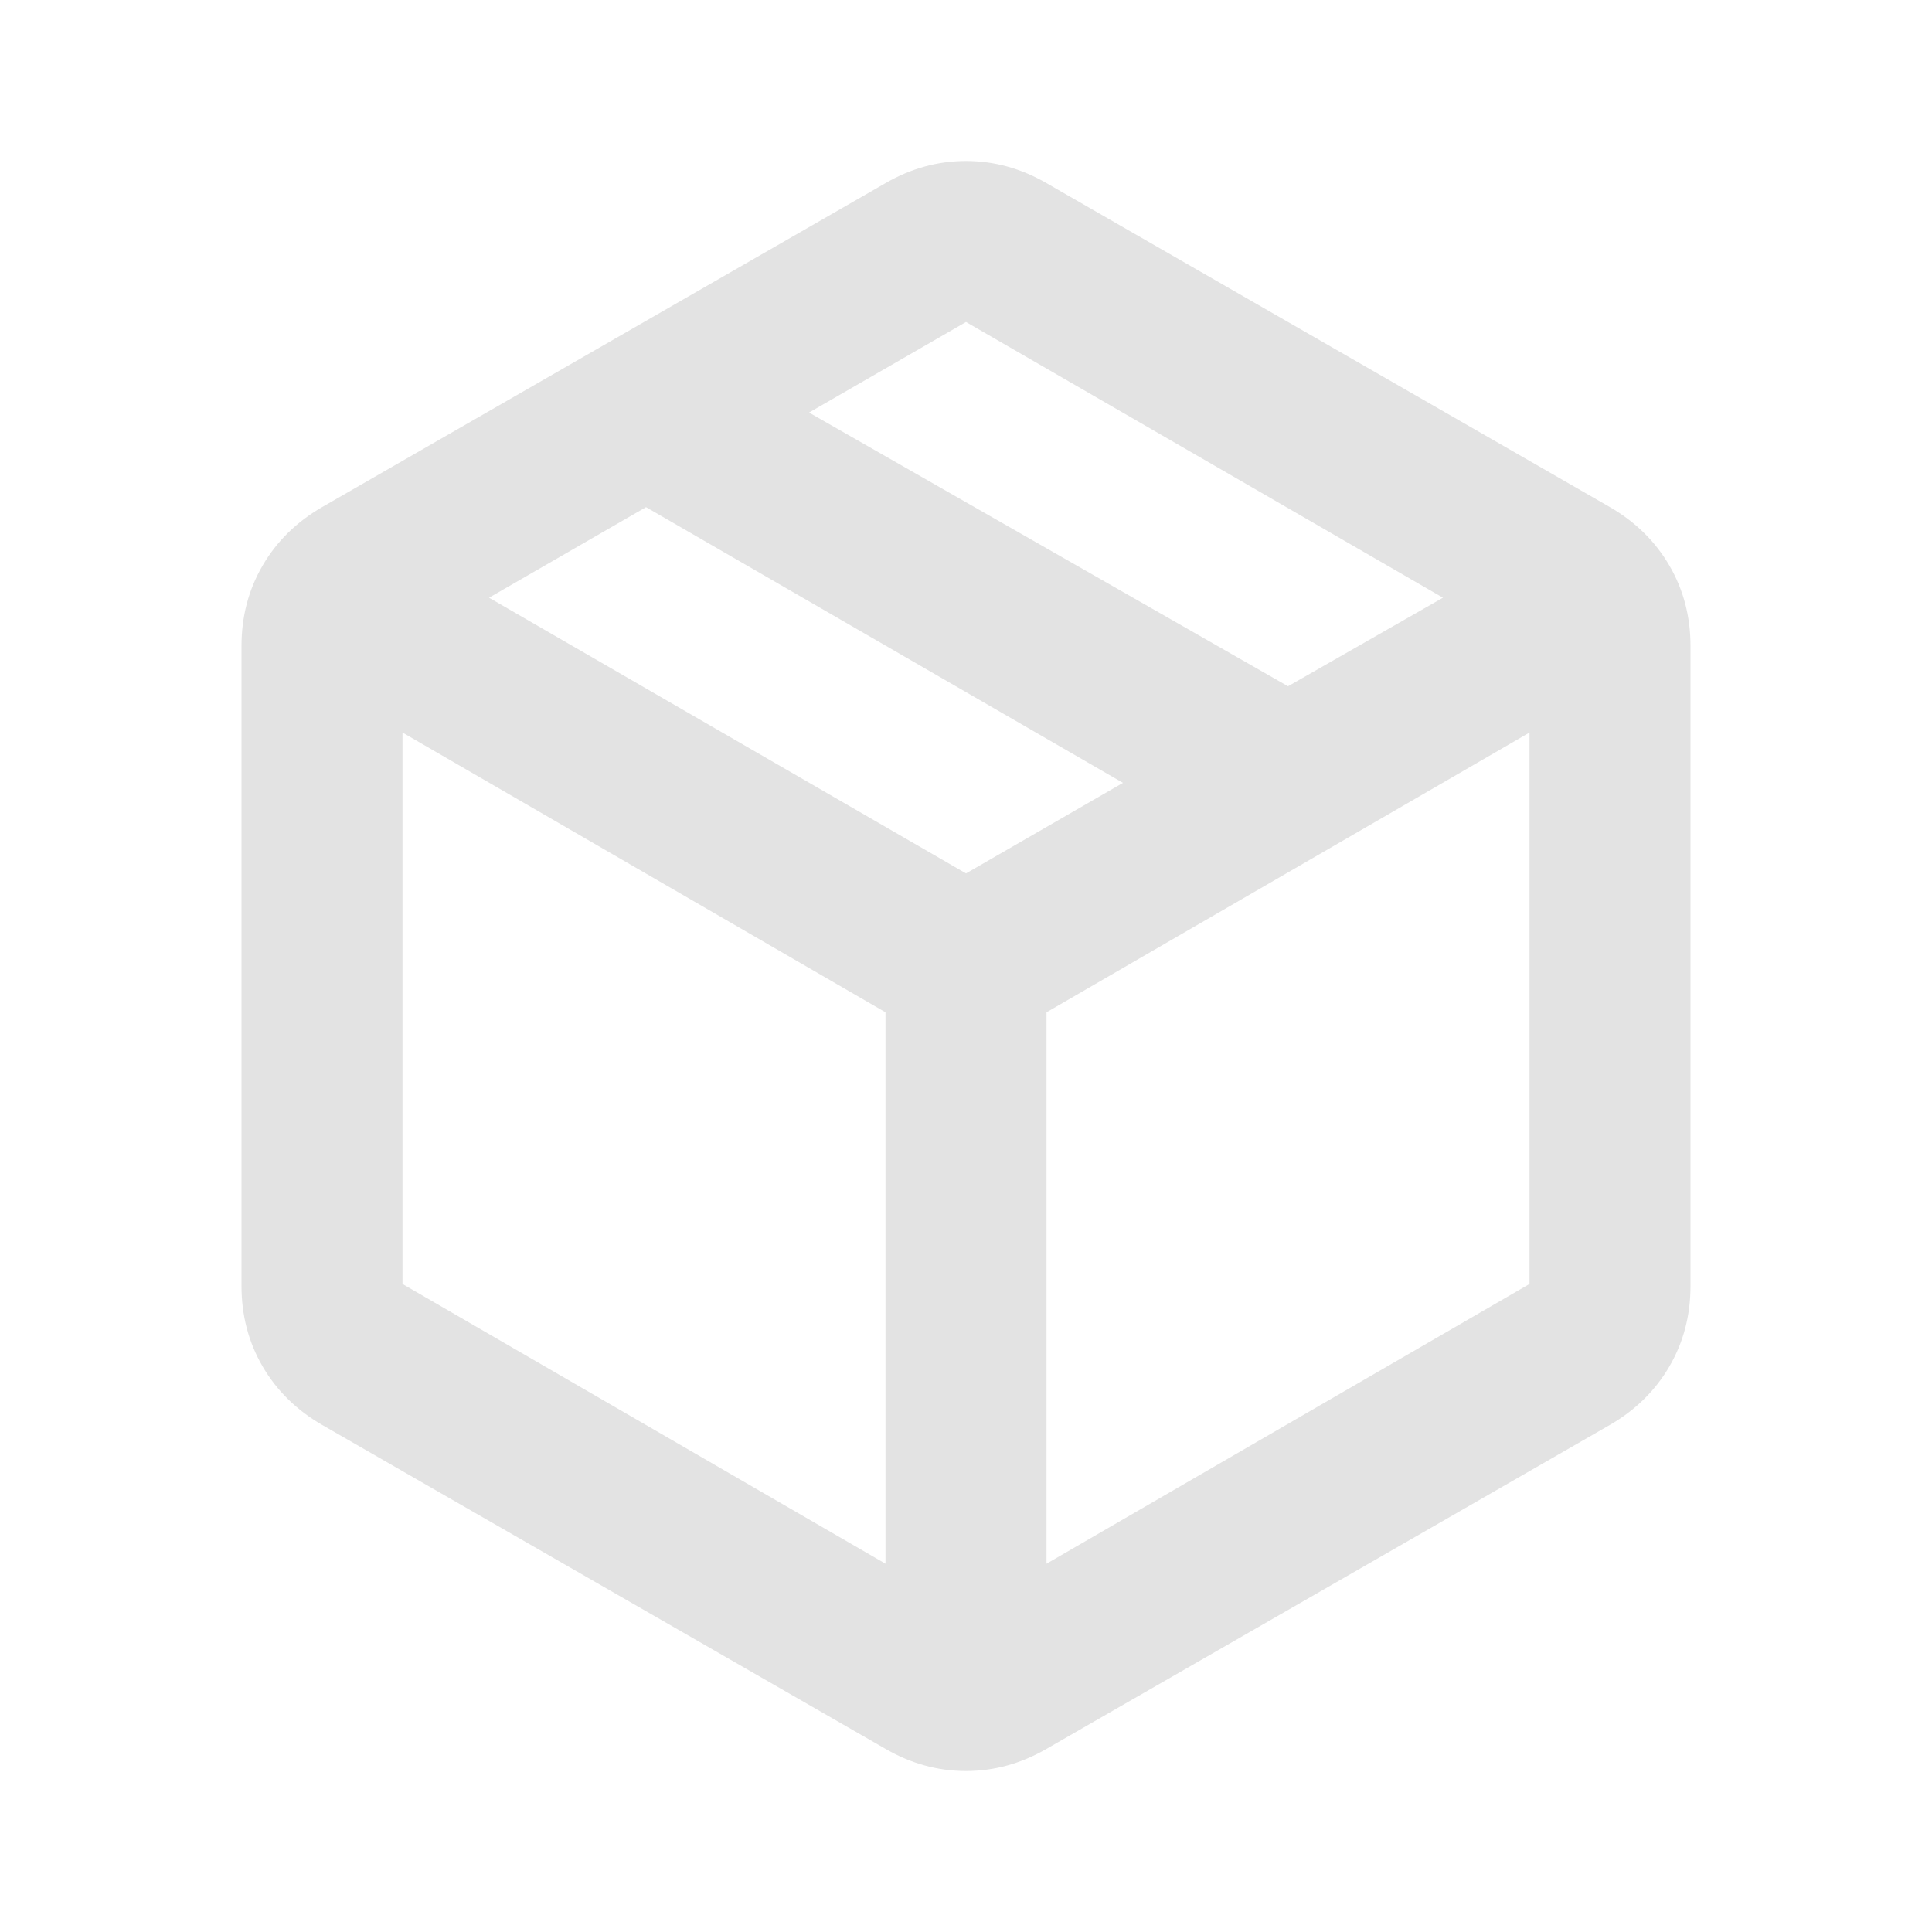
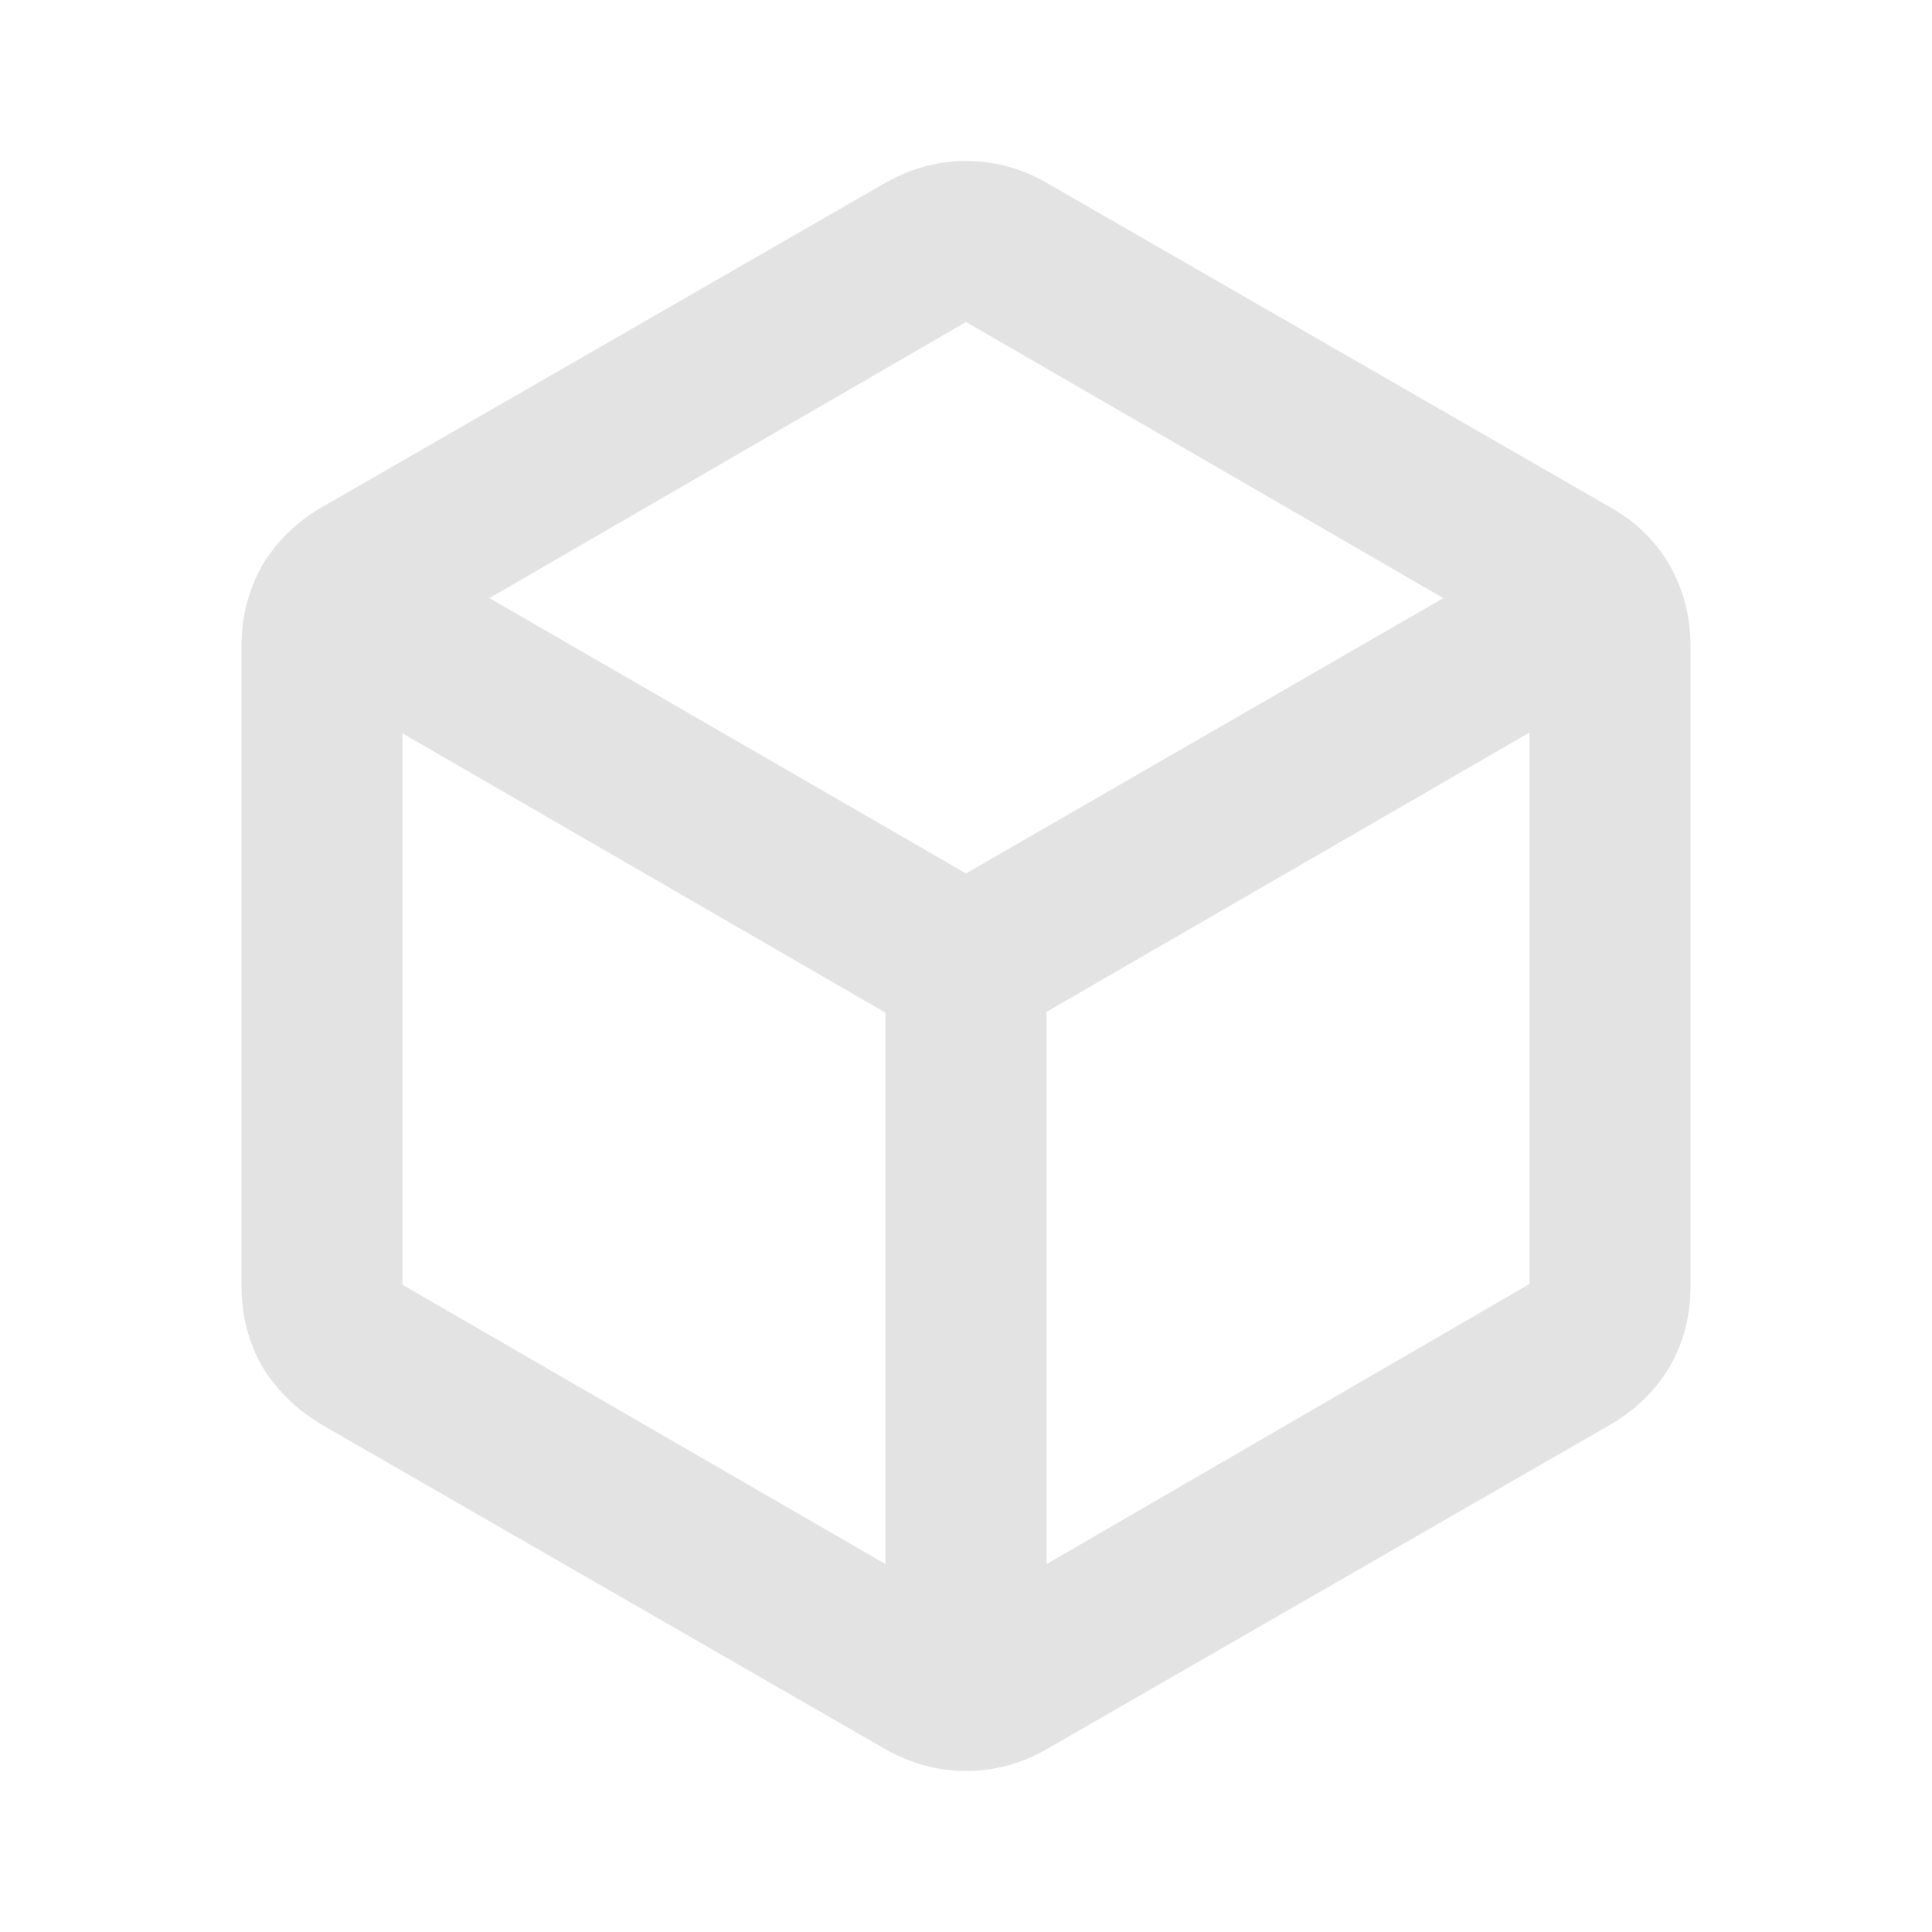
- <svg xmlns="http://www.w3.org/2000/svg" height="24px" viewBox="0 -960 960 960" width="24px" fill="#e3e3e3">
-   <path d="M440-183v-274L200-596v274l240 139Zm80 0 240-139v-274L520-457v274Zm-80 92L160-252q-19-11-29.5-29T120-321v-318q0-22 10.5-40t29.5-29l280-161q19-11 40-11t40 11l280 161q19 11 29.5 29t10.5 40v318q0 22-10.5 40T800-252L520-91q-19 11-40 11t-40-11Zm200-528 77-44-237-137-78 45 238 136Zm-160 93 78-45-237-137-78 45 237 137Z" />
+ <svg xmlns="http://www.w3.org/2000/svg" version="1.2" viewBox="0 0 24 24" width="24" height="24">
+   <style>
+ 		.s0 { fill: #e3e3e3 } 
+ 	</style>
+   <g id="Layer 1">
+     <path class="s0" d="m11 21.73l-7-4.03q-0.47-0.28-0.74-0.72-0.26-0.45-0.26-1.01v-7.95q0-0.54 0.26-1 0.27-0.45 0.74-0.72l7-4.03q0.48-0.27 1-0.27 0.53 0 1 0.27l7 4.03q0.48 0.27 0.74 0.72 0.26 0.46 0.26 1v7.96q0 0.55-0.26 1-0.26 0.44-0.74 0.72l-7 4.03q-0.47 0.27-1 0.27-0.52 0-1-0.27zm2-2.3l6-3.48v-6.85l-6 3.47zm-2 0v-6.85l-6-3.47v6.85zm6.93-12l-5.93-3.43-5.92 3.43 5.92 3.42z" />
+   </g>
</svg>
